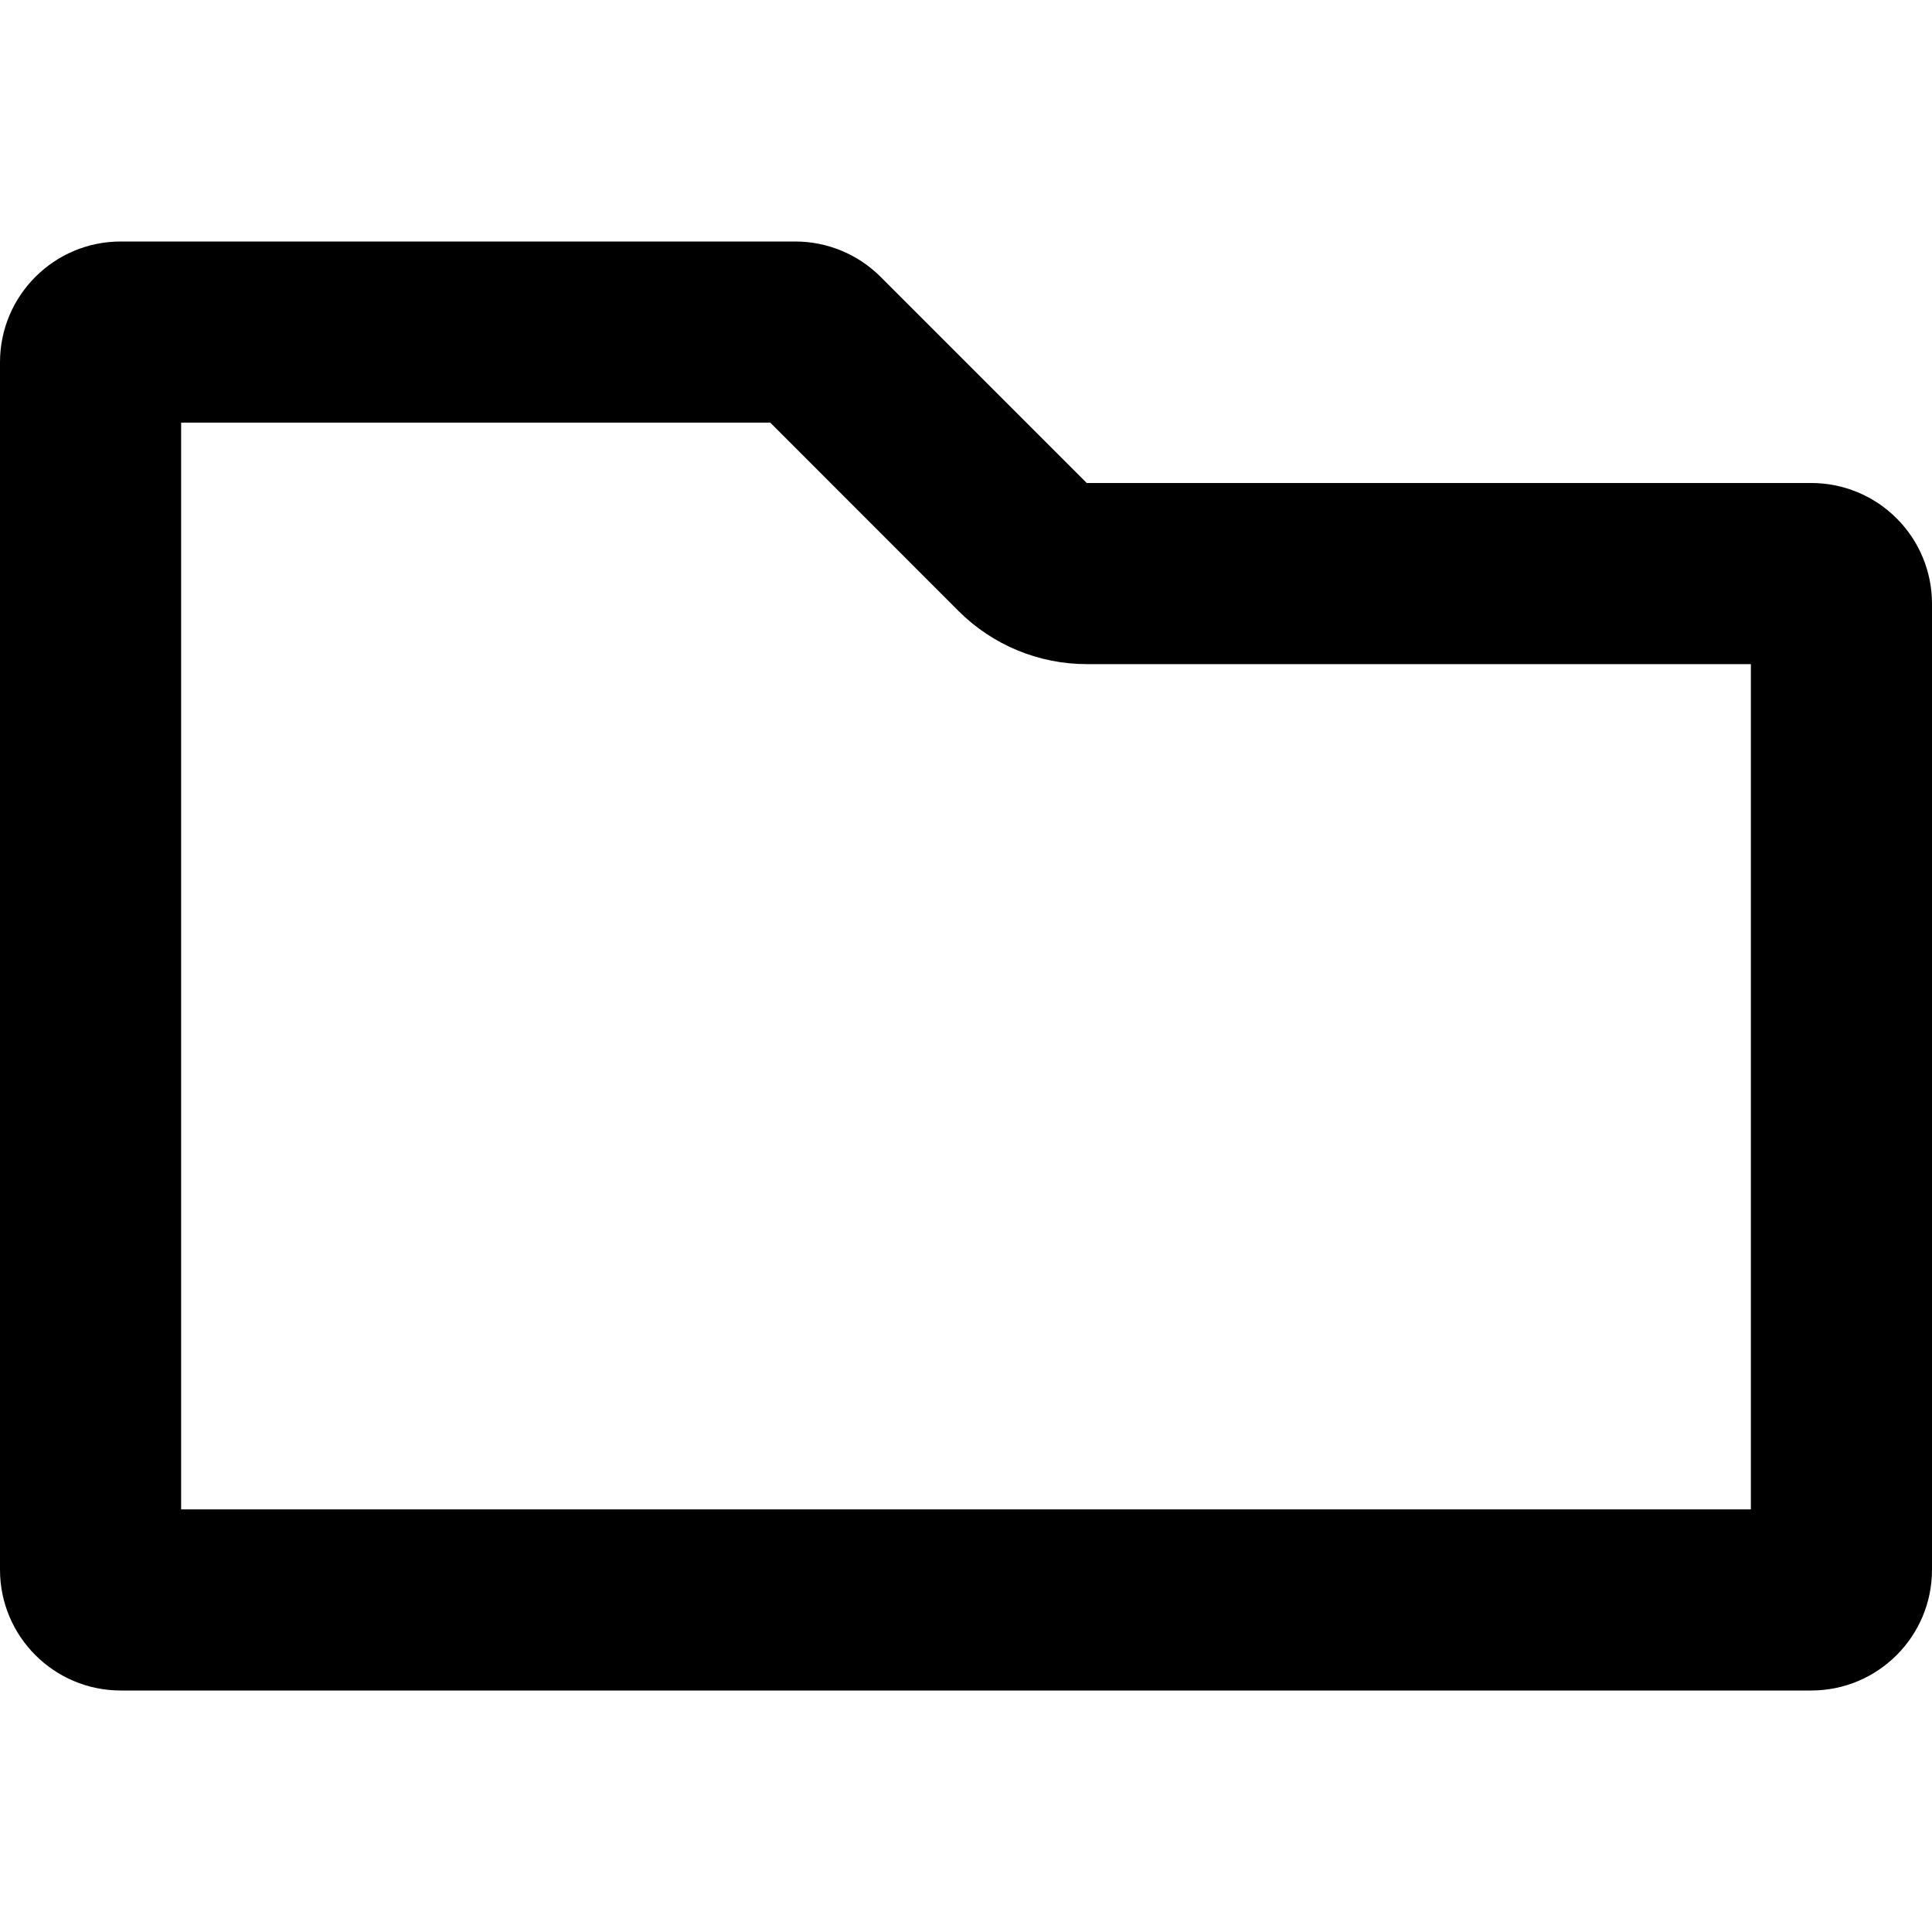
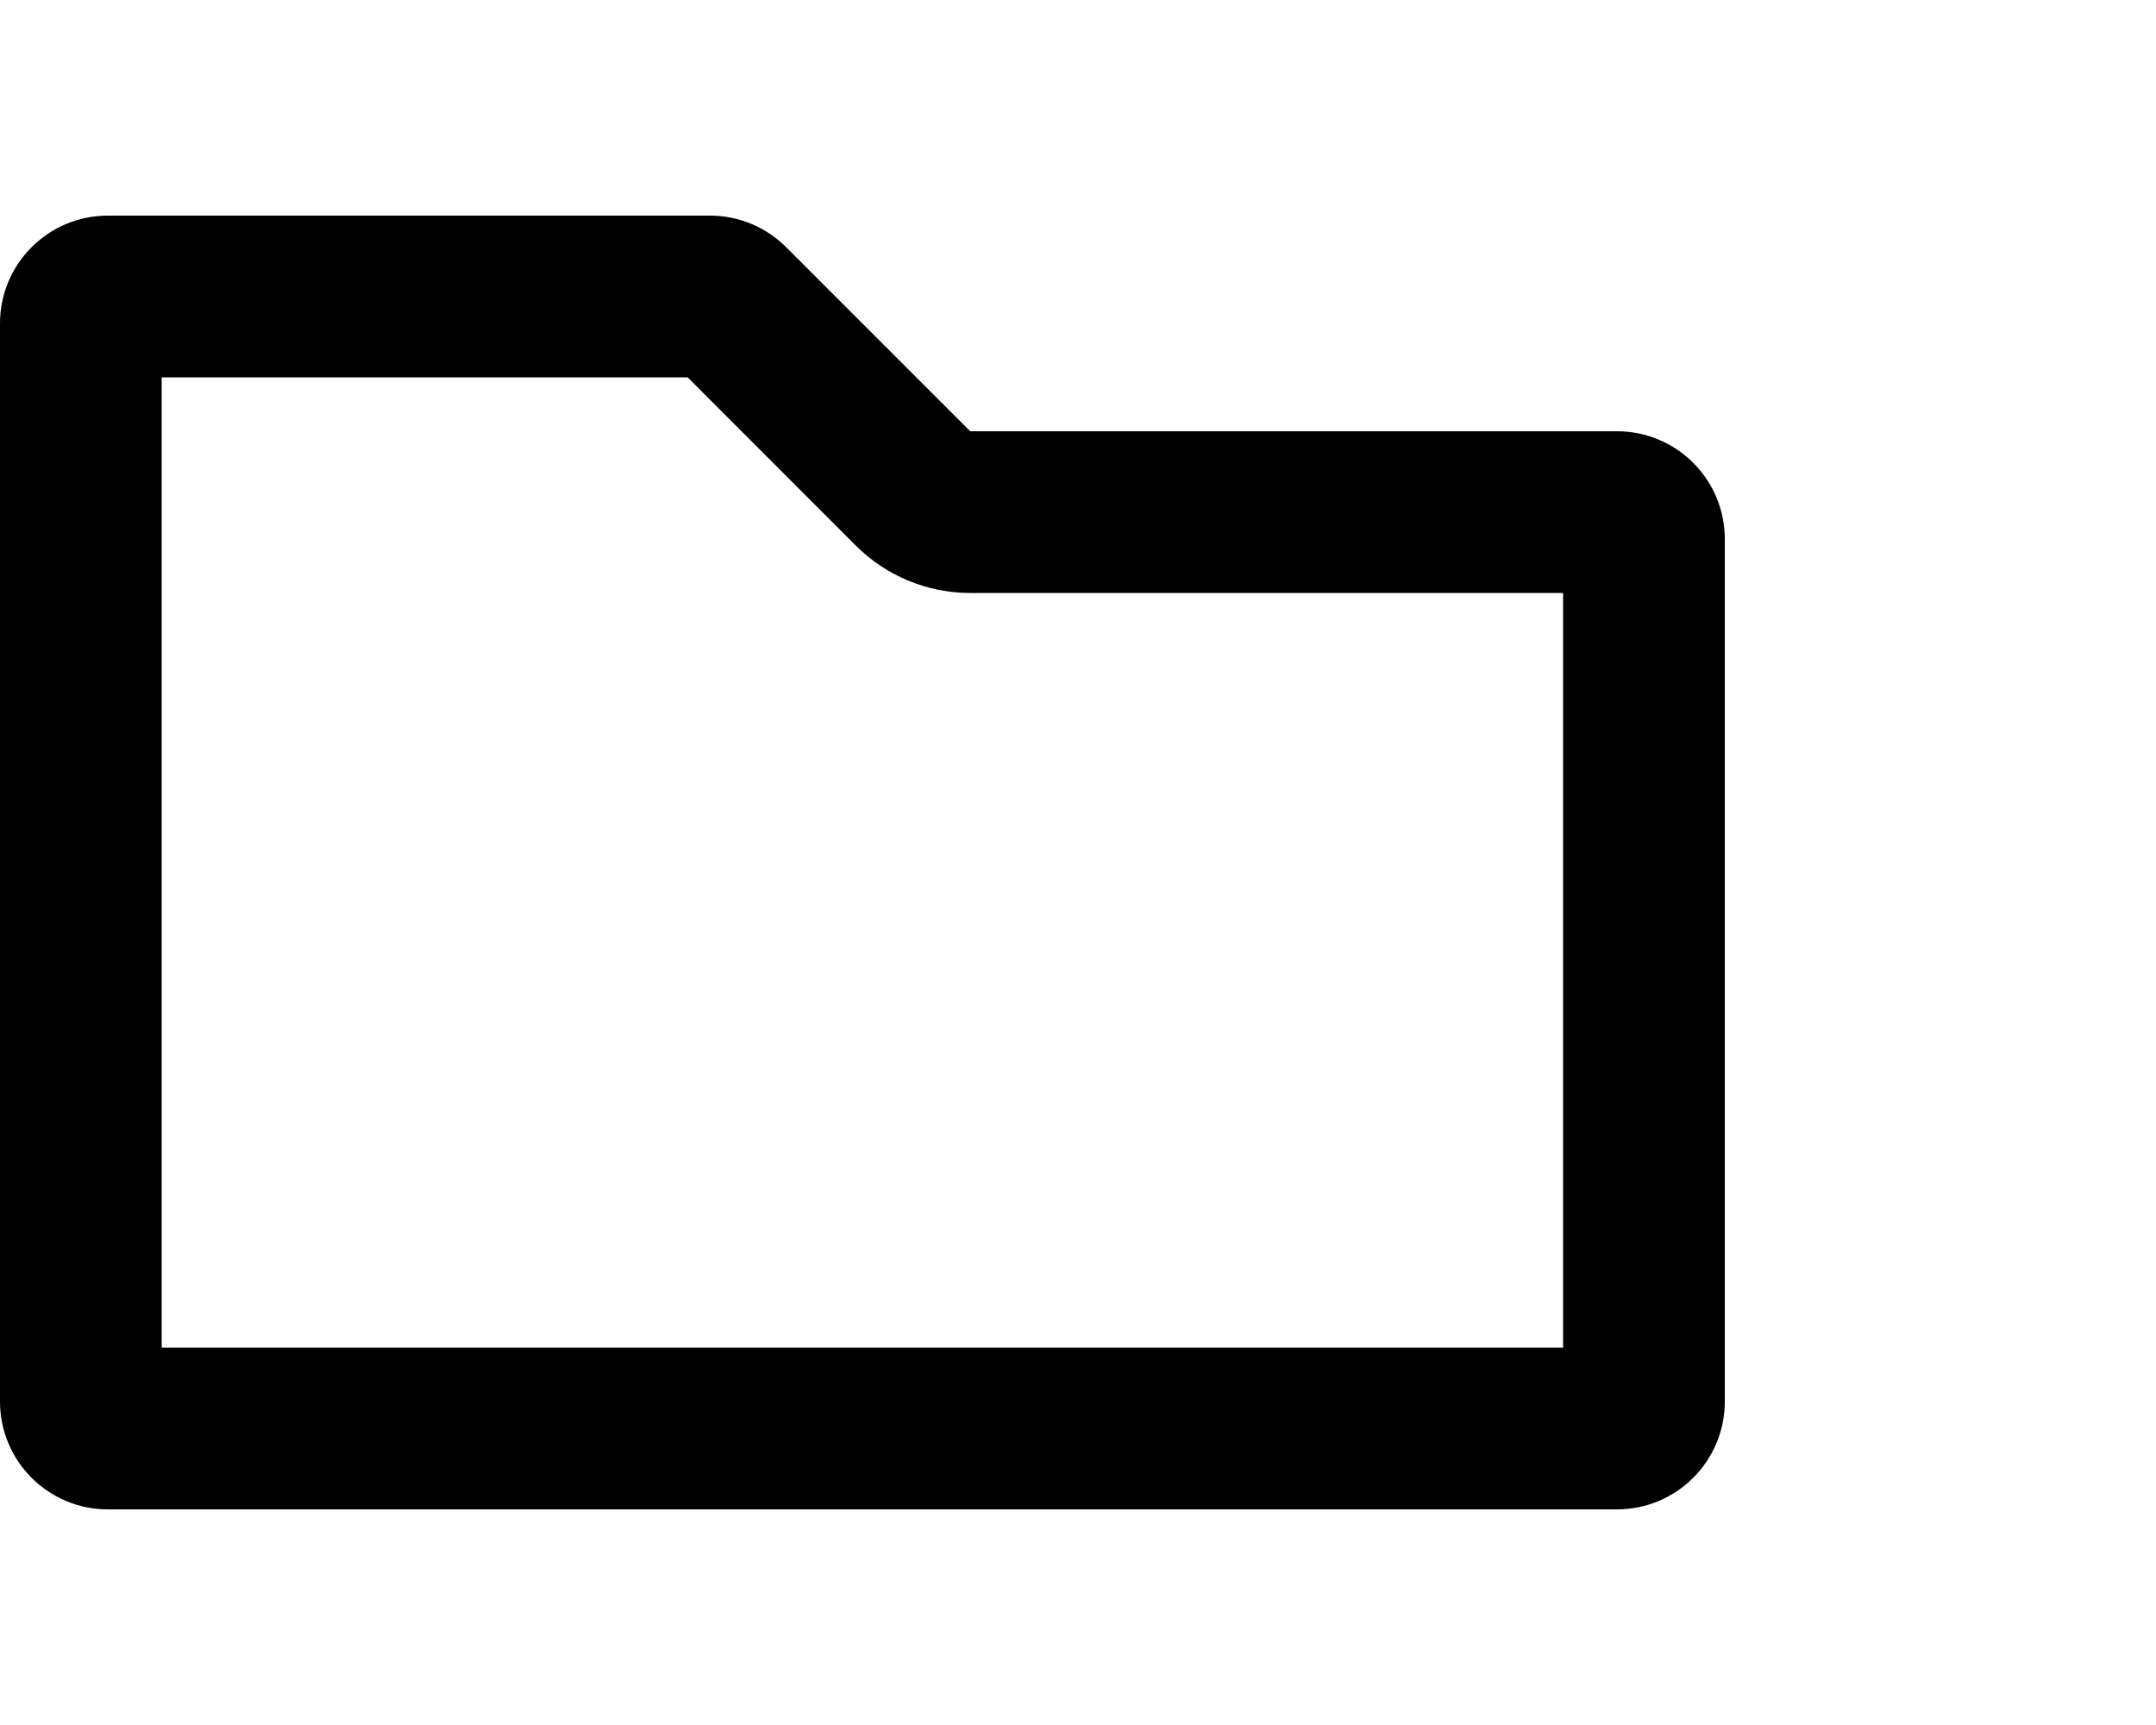
- <svg xmlns="http://www.w3.org/2000/svg" width="100%" height="100%" viewBox="0 0 16 16" version="1.1" xml:space="preserve" style="fill-rule:evenodd;clip-rule:evenodd;stroke-linejoin:round;stroke-miterlimit:2;">
-   <rect id="Folder_16x16" x="0" y="0" width="16" height="16" style="fill:none;" />
-   <clipPath id="_clip1">
-     <rect id="Folder_16x161" x="0" y="0" width="16" height="16" />
-   </clipPath>
-   <g clip-path="url(#_clip1)">
-     <path d="M16,5L16,13C16,13.552 15.552,14 15,14L1,14C0.448,14 0,13.552 0,13L0,3C0,2.448 0.448,2 1,2L6.586,2C6.851,2 7.105,2.105 7.293,2.293L9,4L15,4C15.265,4 15.52,4.105 15.707,4.293C15.895,4.48 16,4.735 16,5ZM1.5,3.5L1.5,12.5L14.5,12.5L14.5,5.5L9,5.5C8.602,5.5 8.221,5.342 7.939,5.061L6.379,3.5L1.5,3.5Z" />
-   </g>
+ <svg xmlns="http://www.w3.org/2000/svg" viewBox="0 0 20 16">
+   <path d="M16,5L16,13C16,13.552 15.552,14 15,14L1,14C0.448,14 0,13.552 0,13L0,3C0,2.448 0.448,2 1,2L6.586,2C6.851,2 7.105,2.105 7.293,2.293L9,4L15,4C15.265,4 15.52,4.105 15.707,4.293C15.895,4.48 16,4.735 16,5ZM1.5,3.5L1.5,12.5L14.5,12.5L14.5,5.5L9,5.5C8.602,5.5 8.221,5.342 7.939,5.061L6.379,3.5L1.5,3.5Z" />
</svg>
